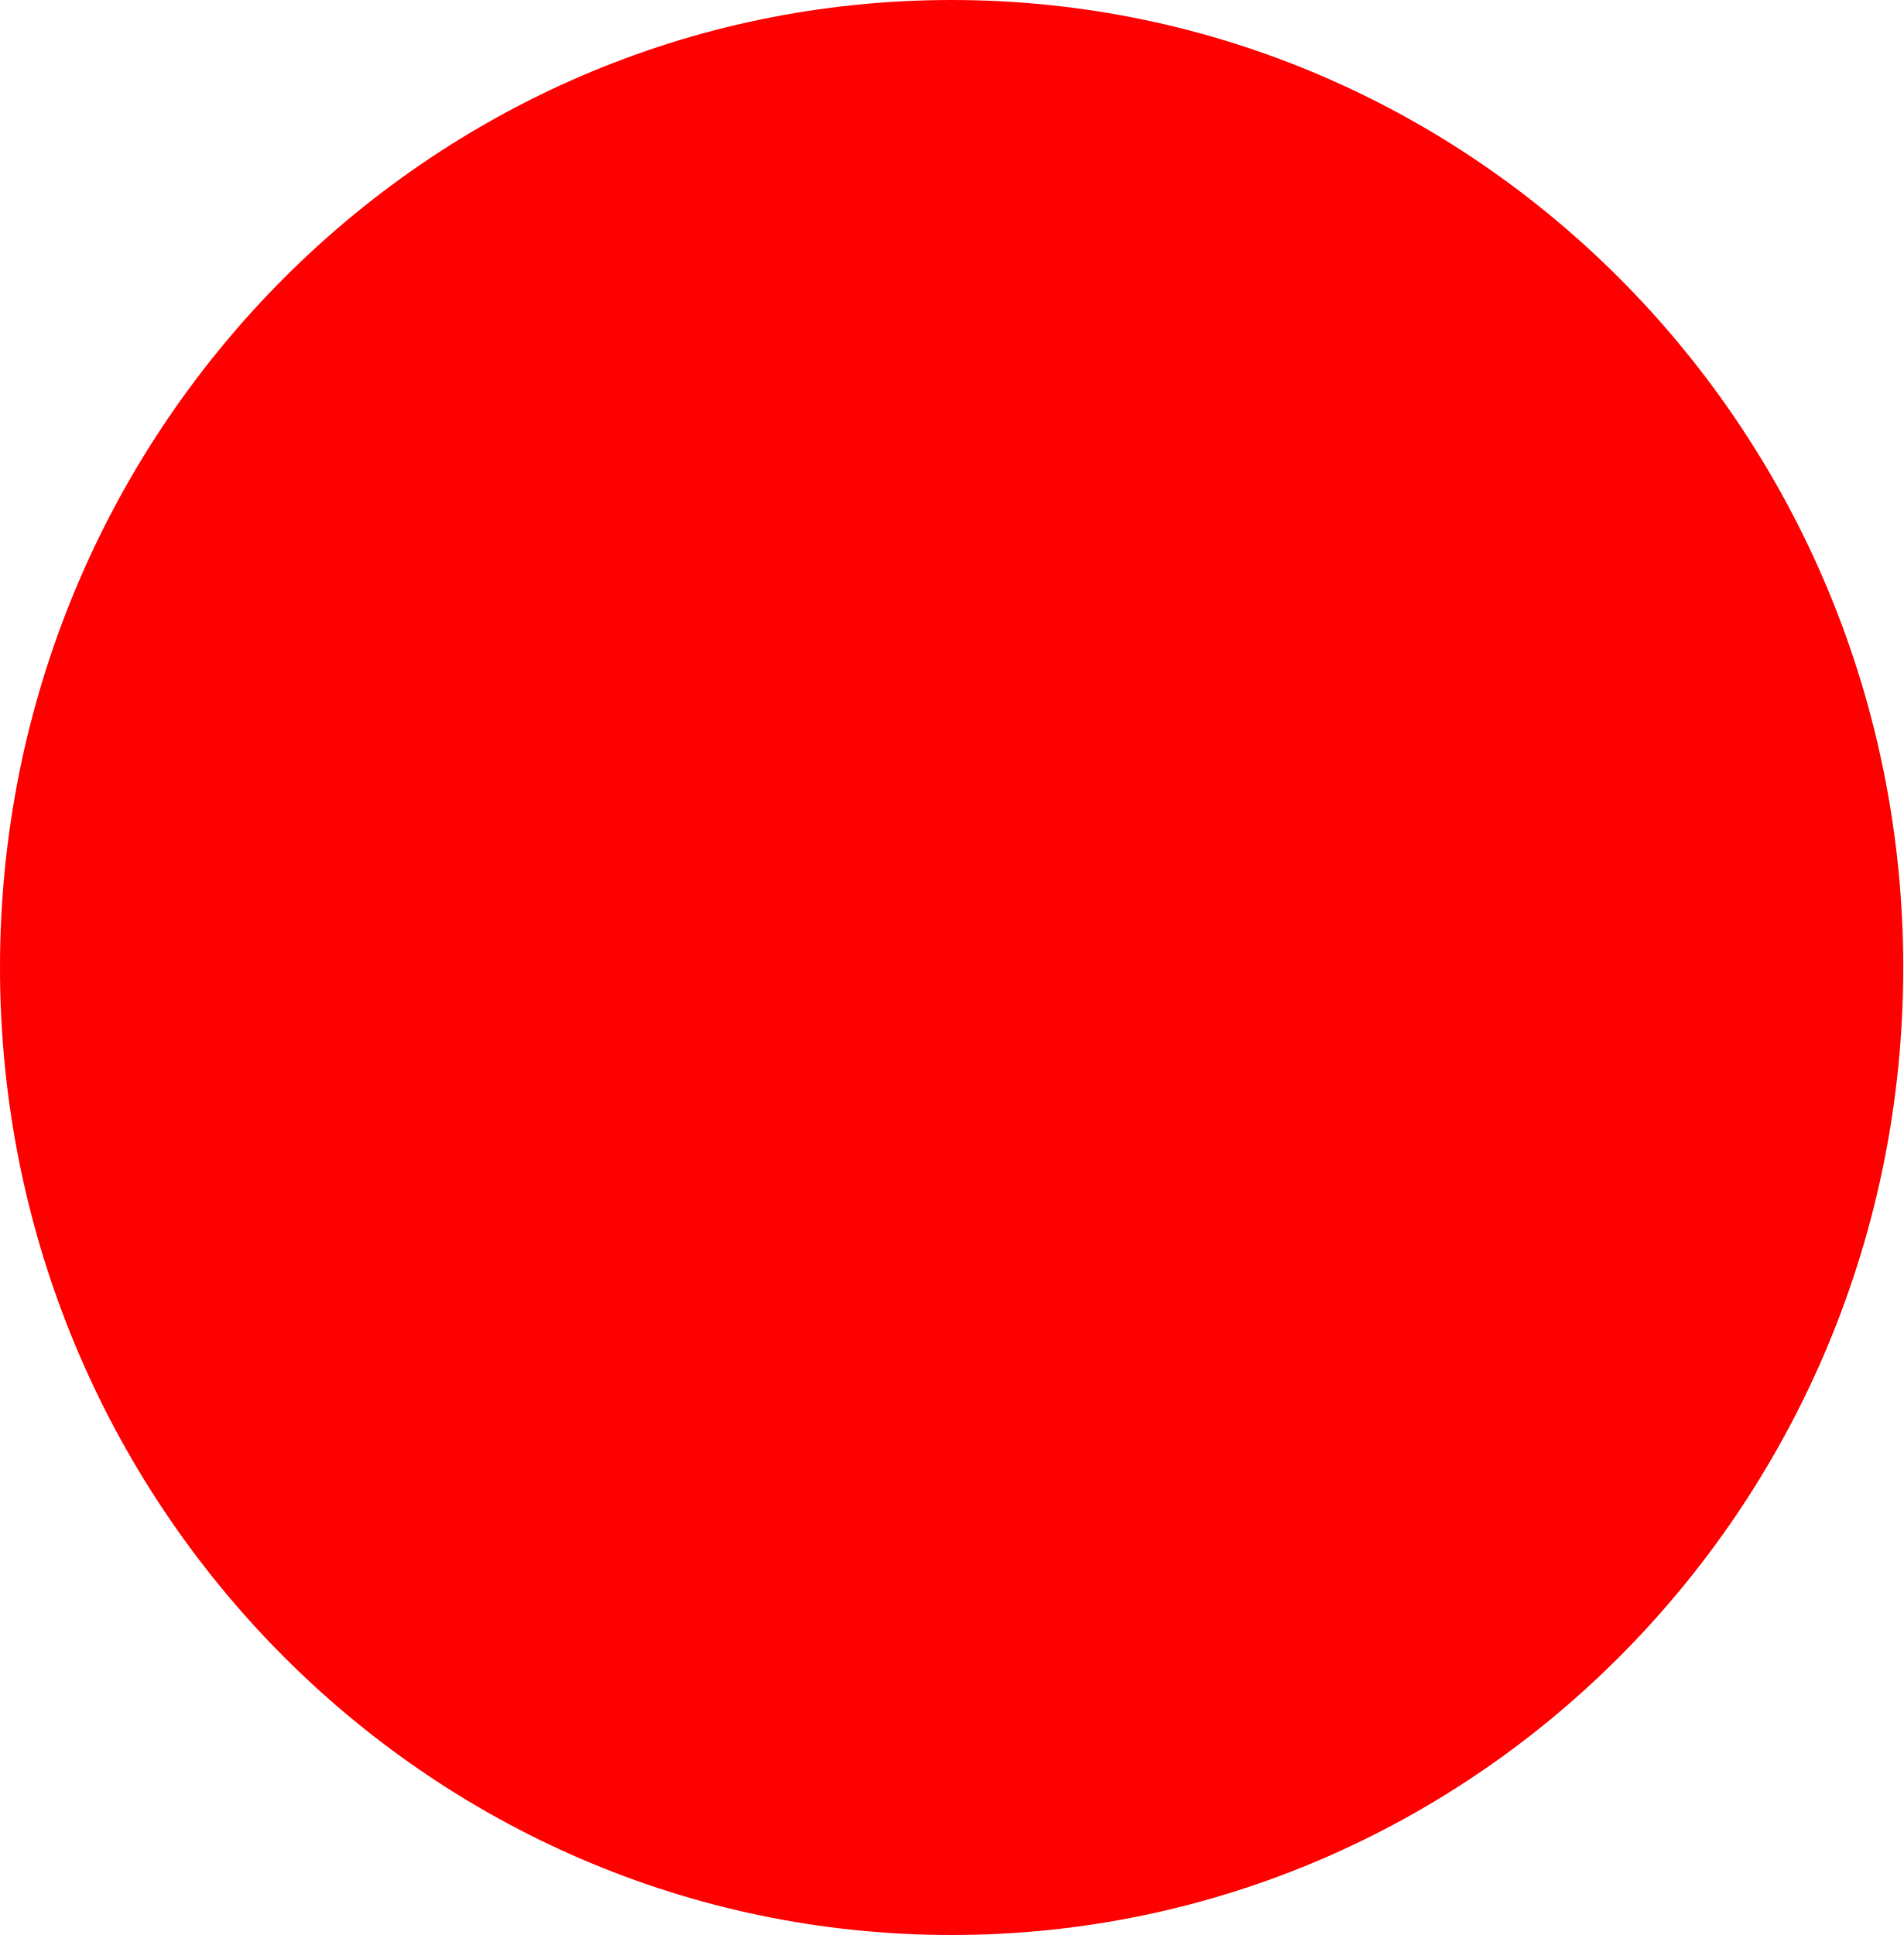
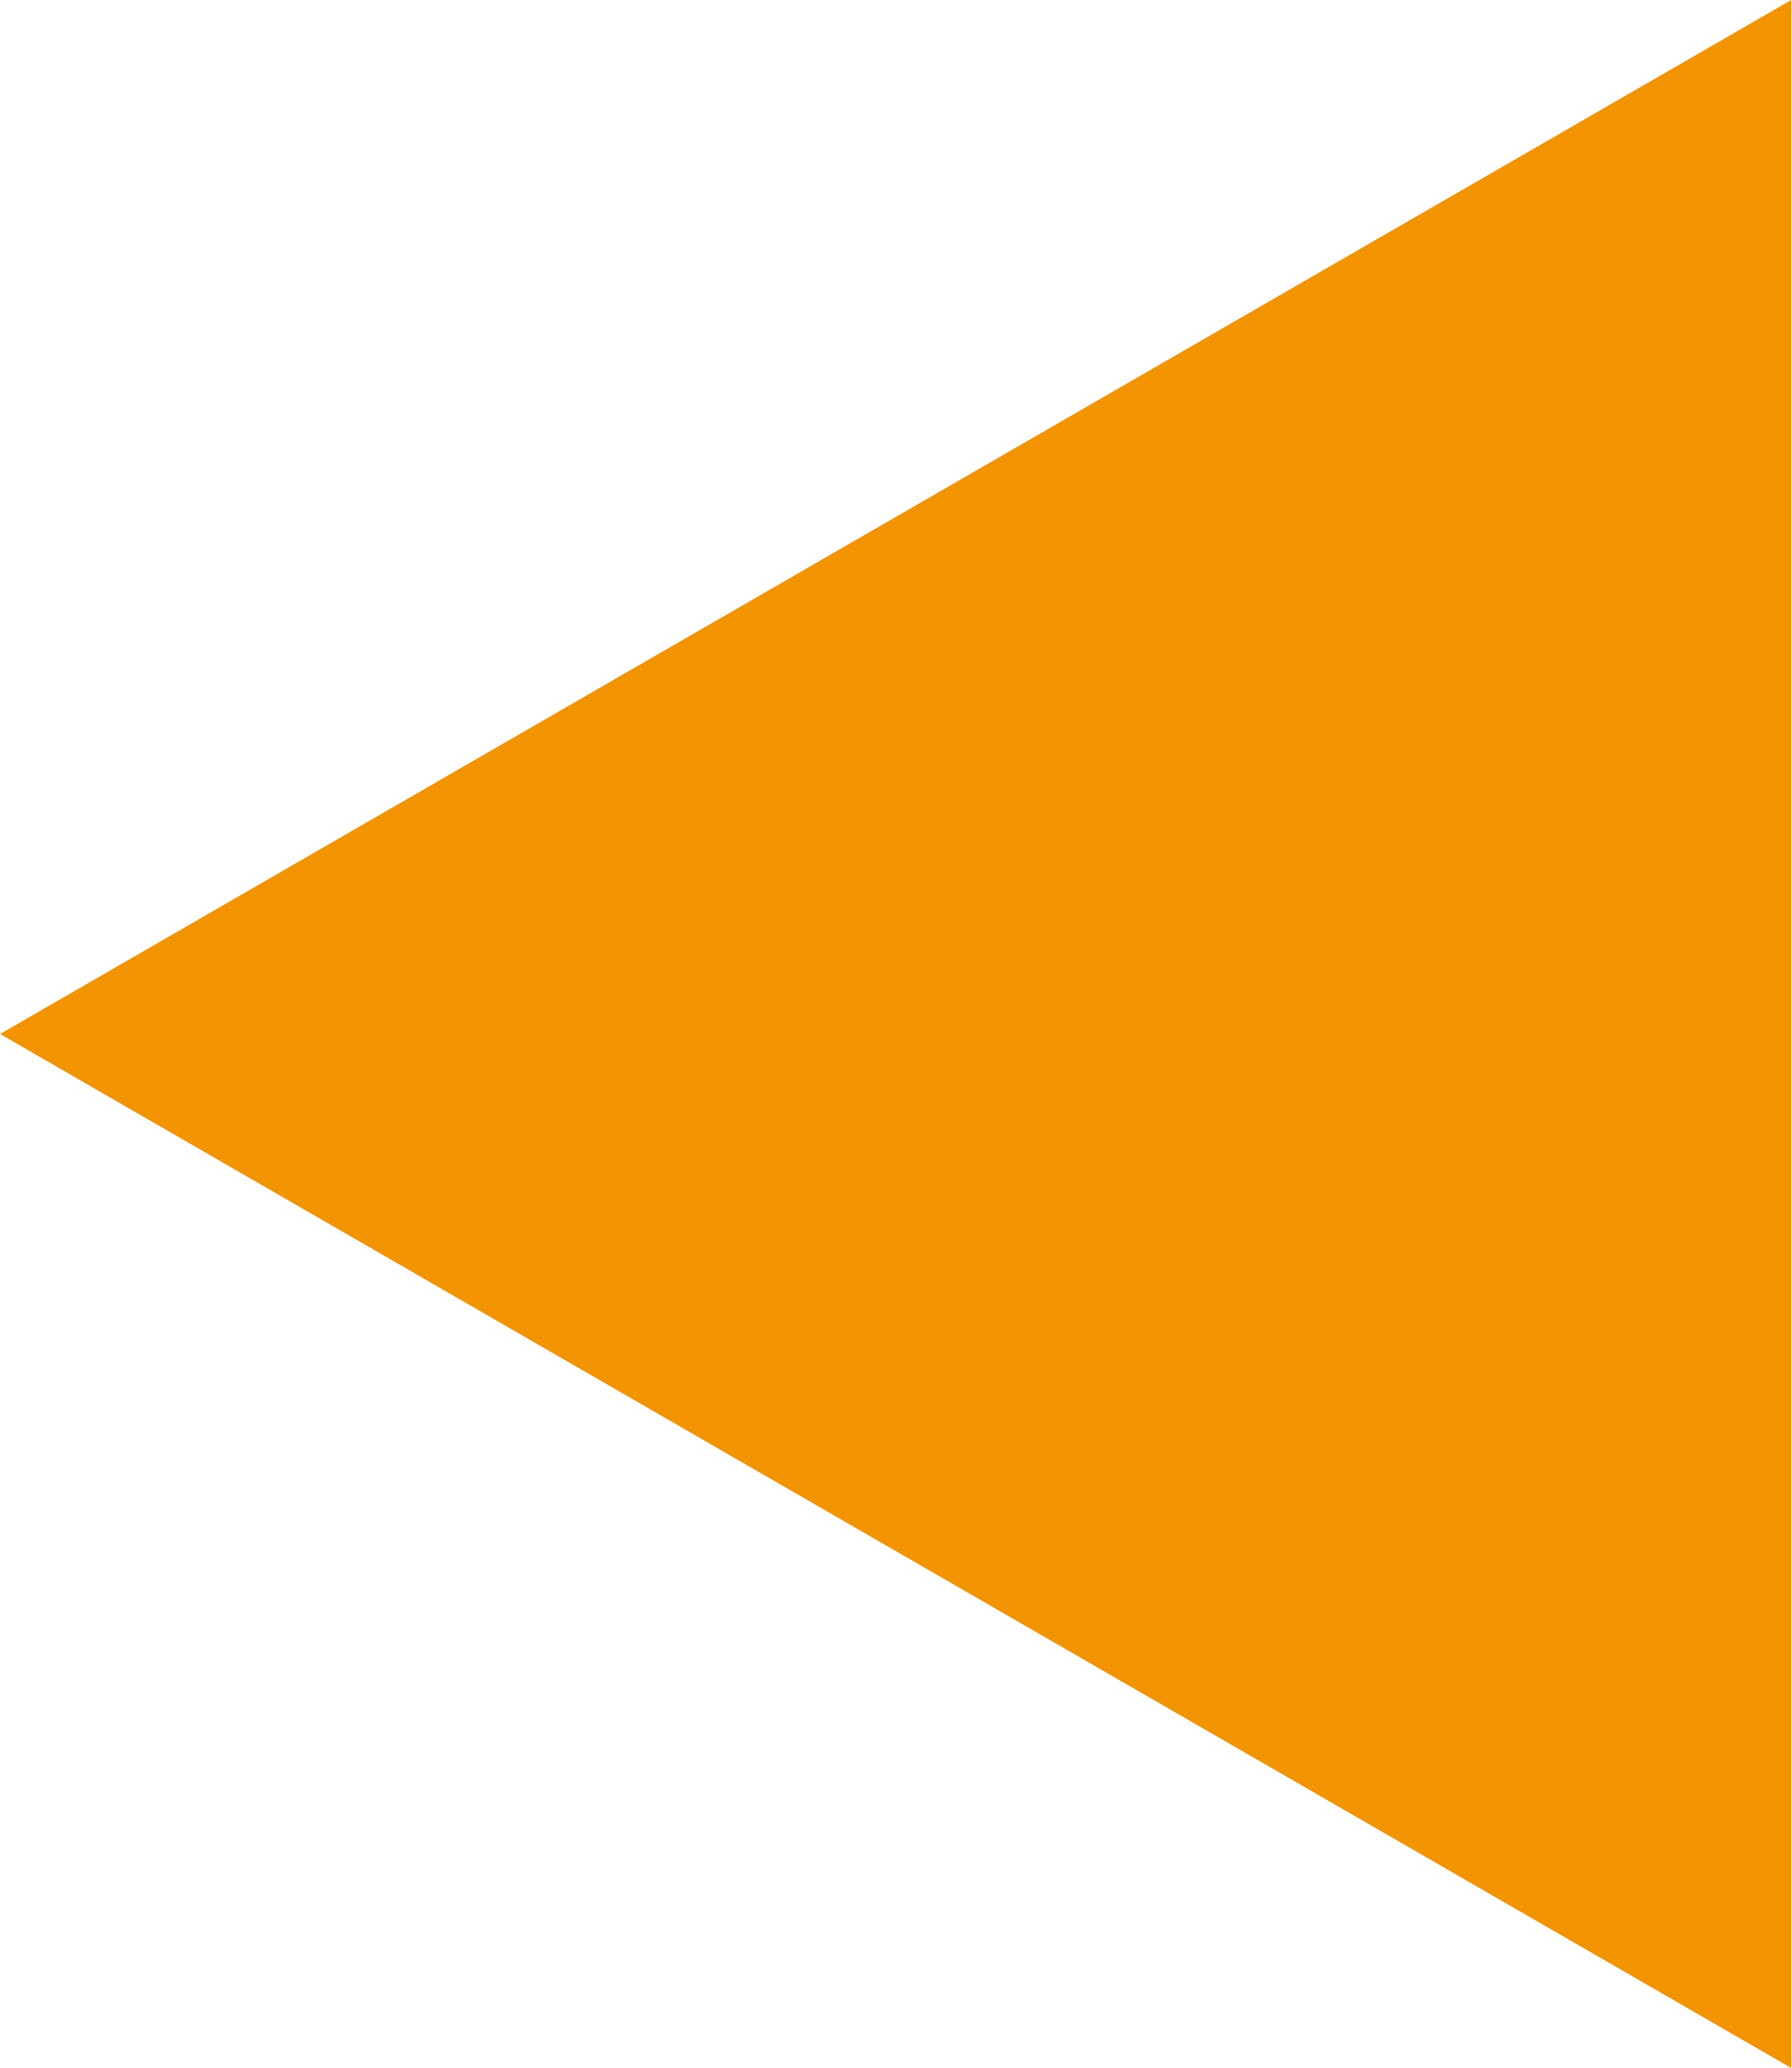
- <svg xmlns="http://www.w3.org/2000/svg" version="1.1" width="171.429" height="174.286" id="svg2">
-   <defs id="defs4" />
-   <g transform="translate(-242.8571,-46.6479)" id="layer1">
-     <rect width="171.429" height="174.286" ry="87.143" x="242.857" y="46.648" id="rect2823" style="fill:#ff0000" />
-   </g>
+ <svg xmlns="http://www.w3.org/2000/svg" version="1.1" id="Layer_1" x="0px" y="0px" width="32.094px" height="37.06px" viewBox="0 0 32.094 37.06" enable-background="new 0 0 32.094 37.06" xml:space="preserve">
+   <polygon fill="#F29400" points="32.094,37.06 0,18.53 32.094,0 " />
</svg>
